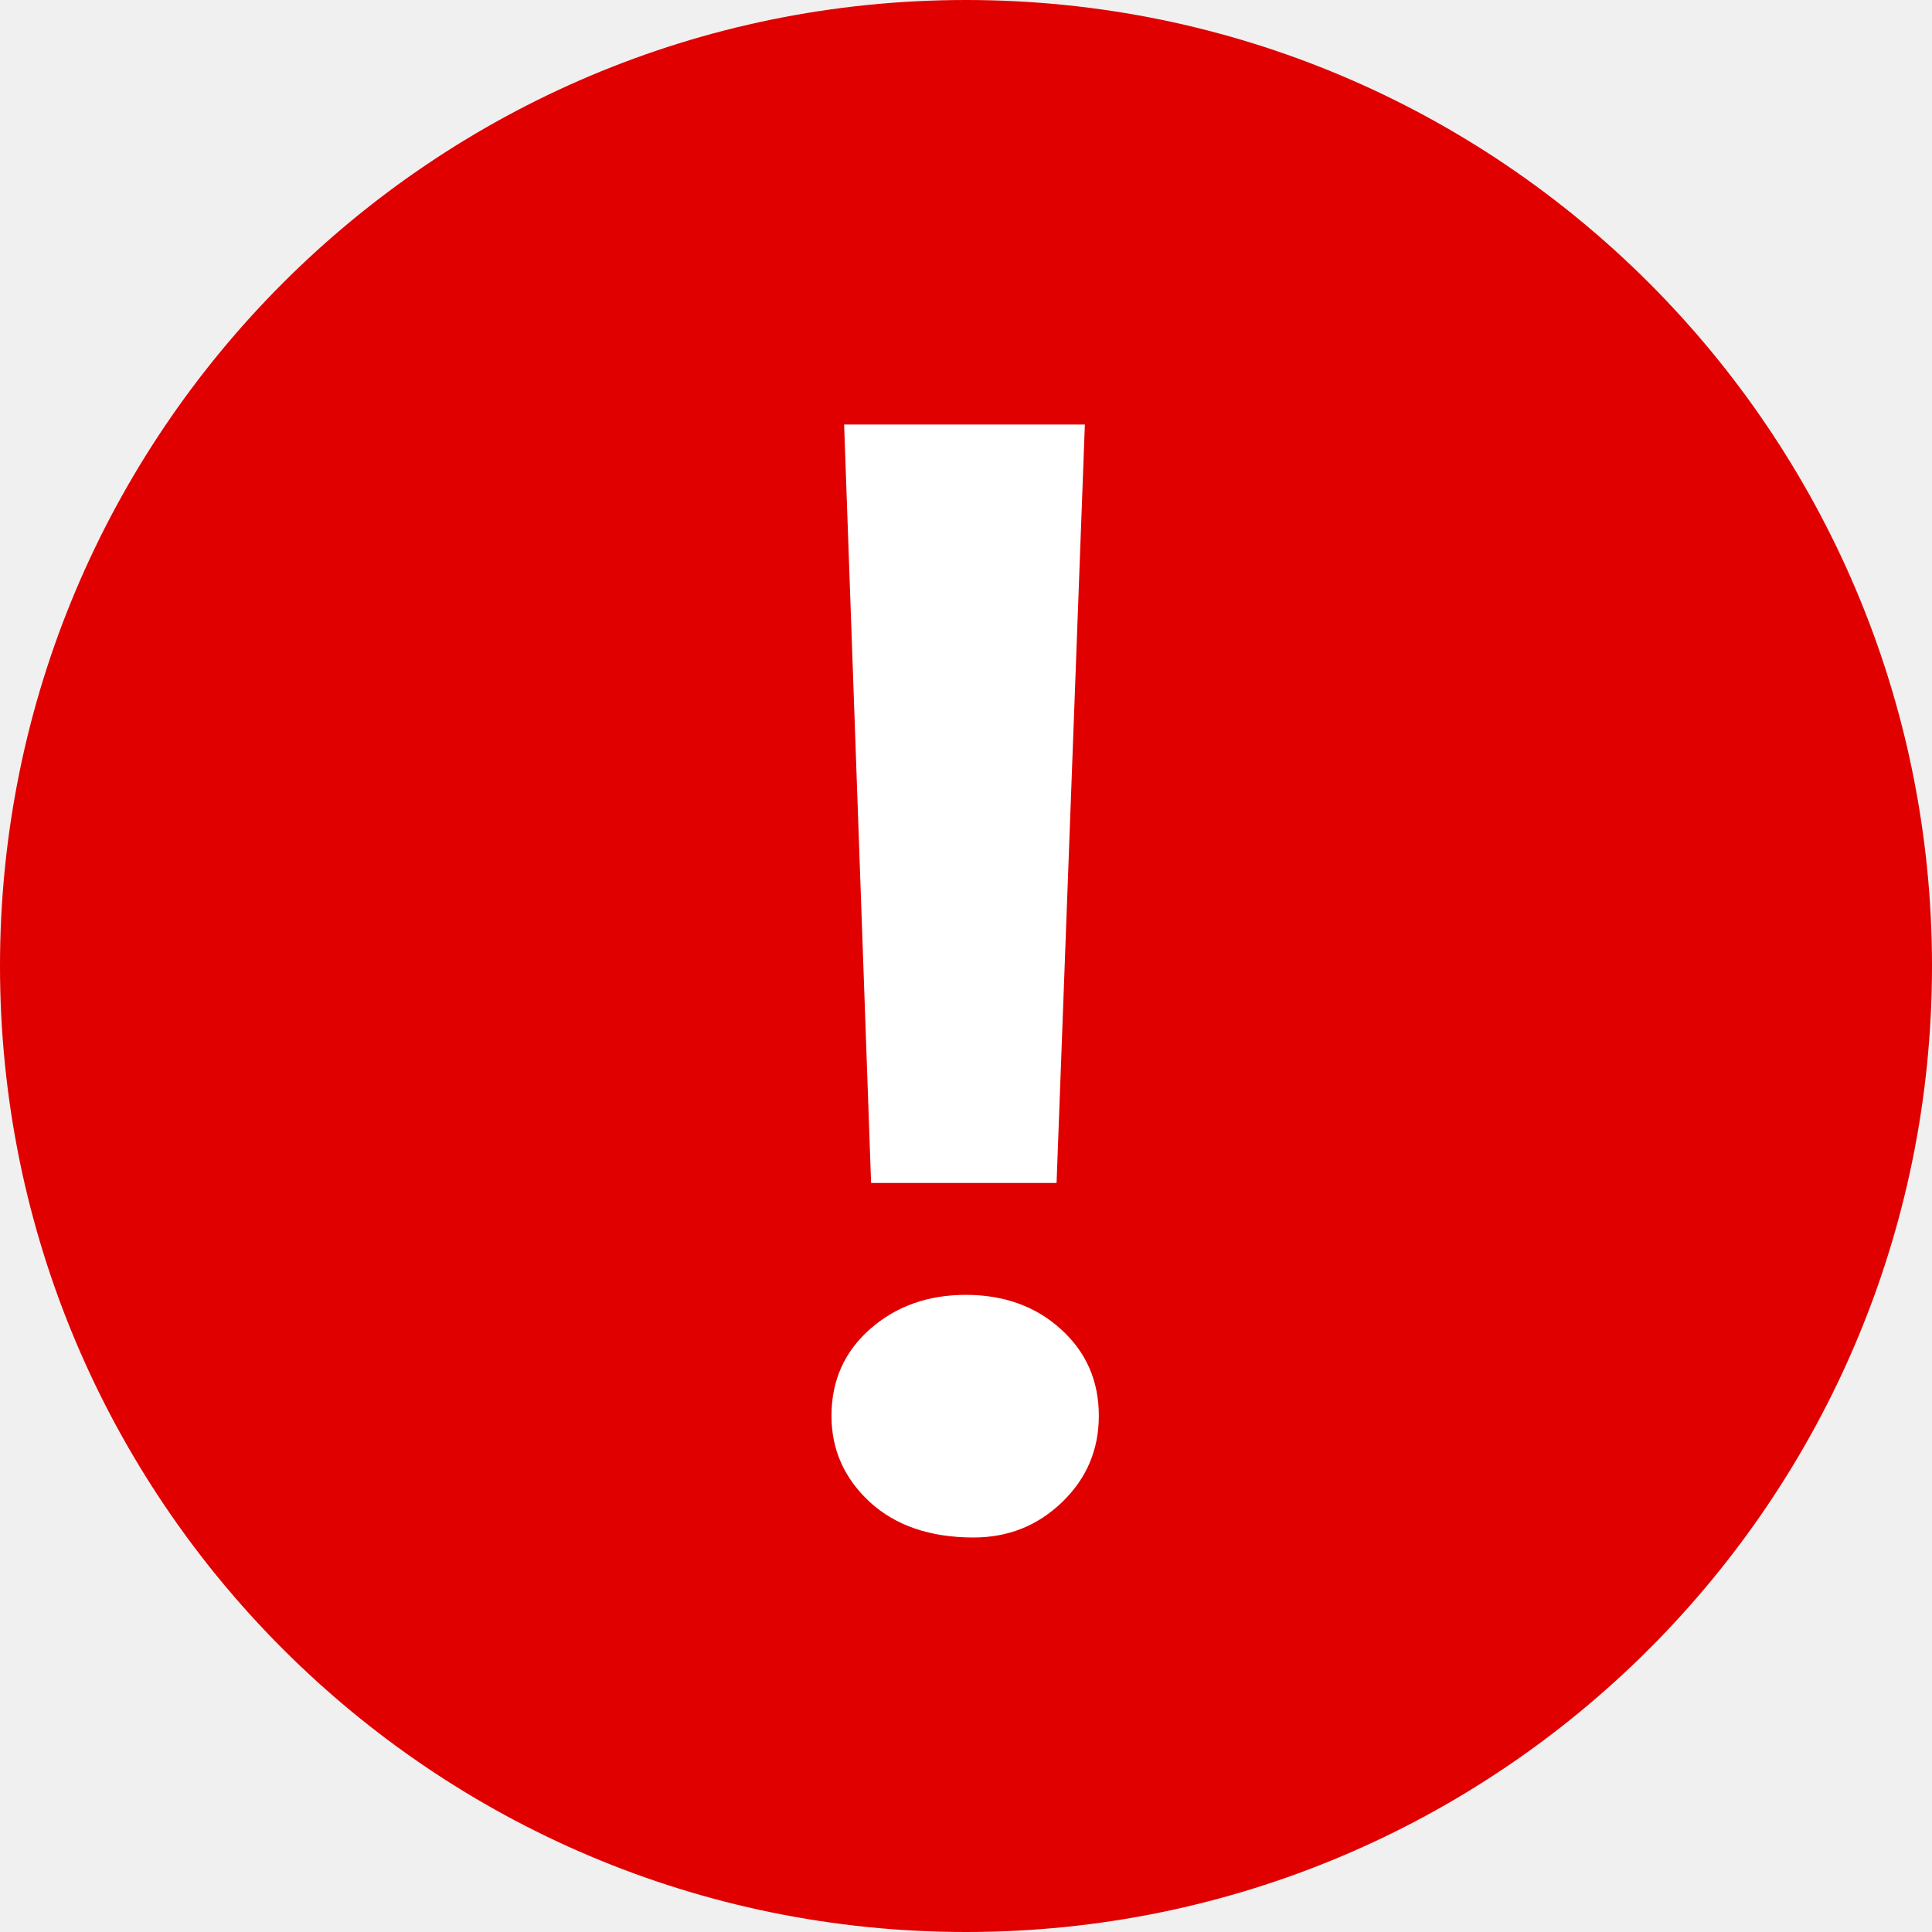
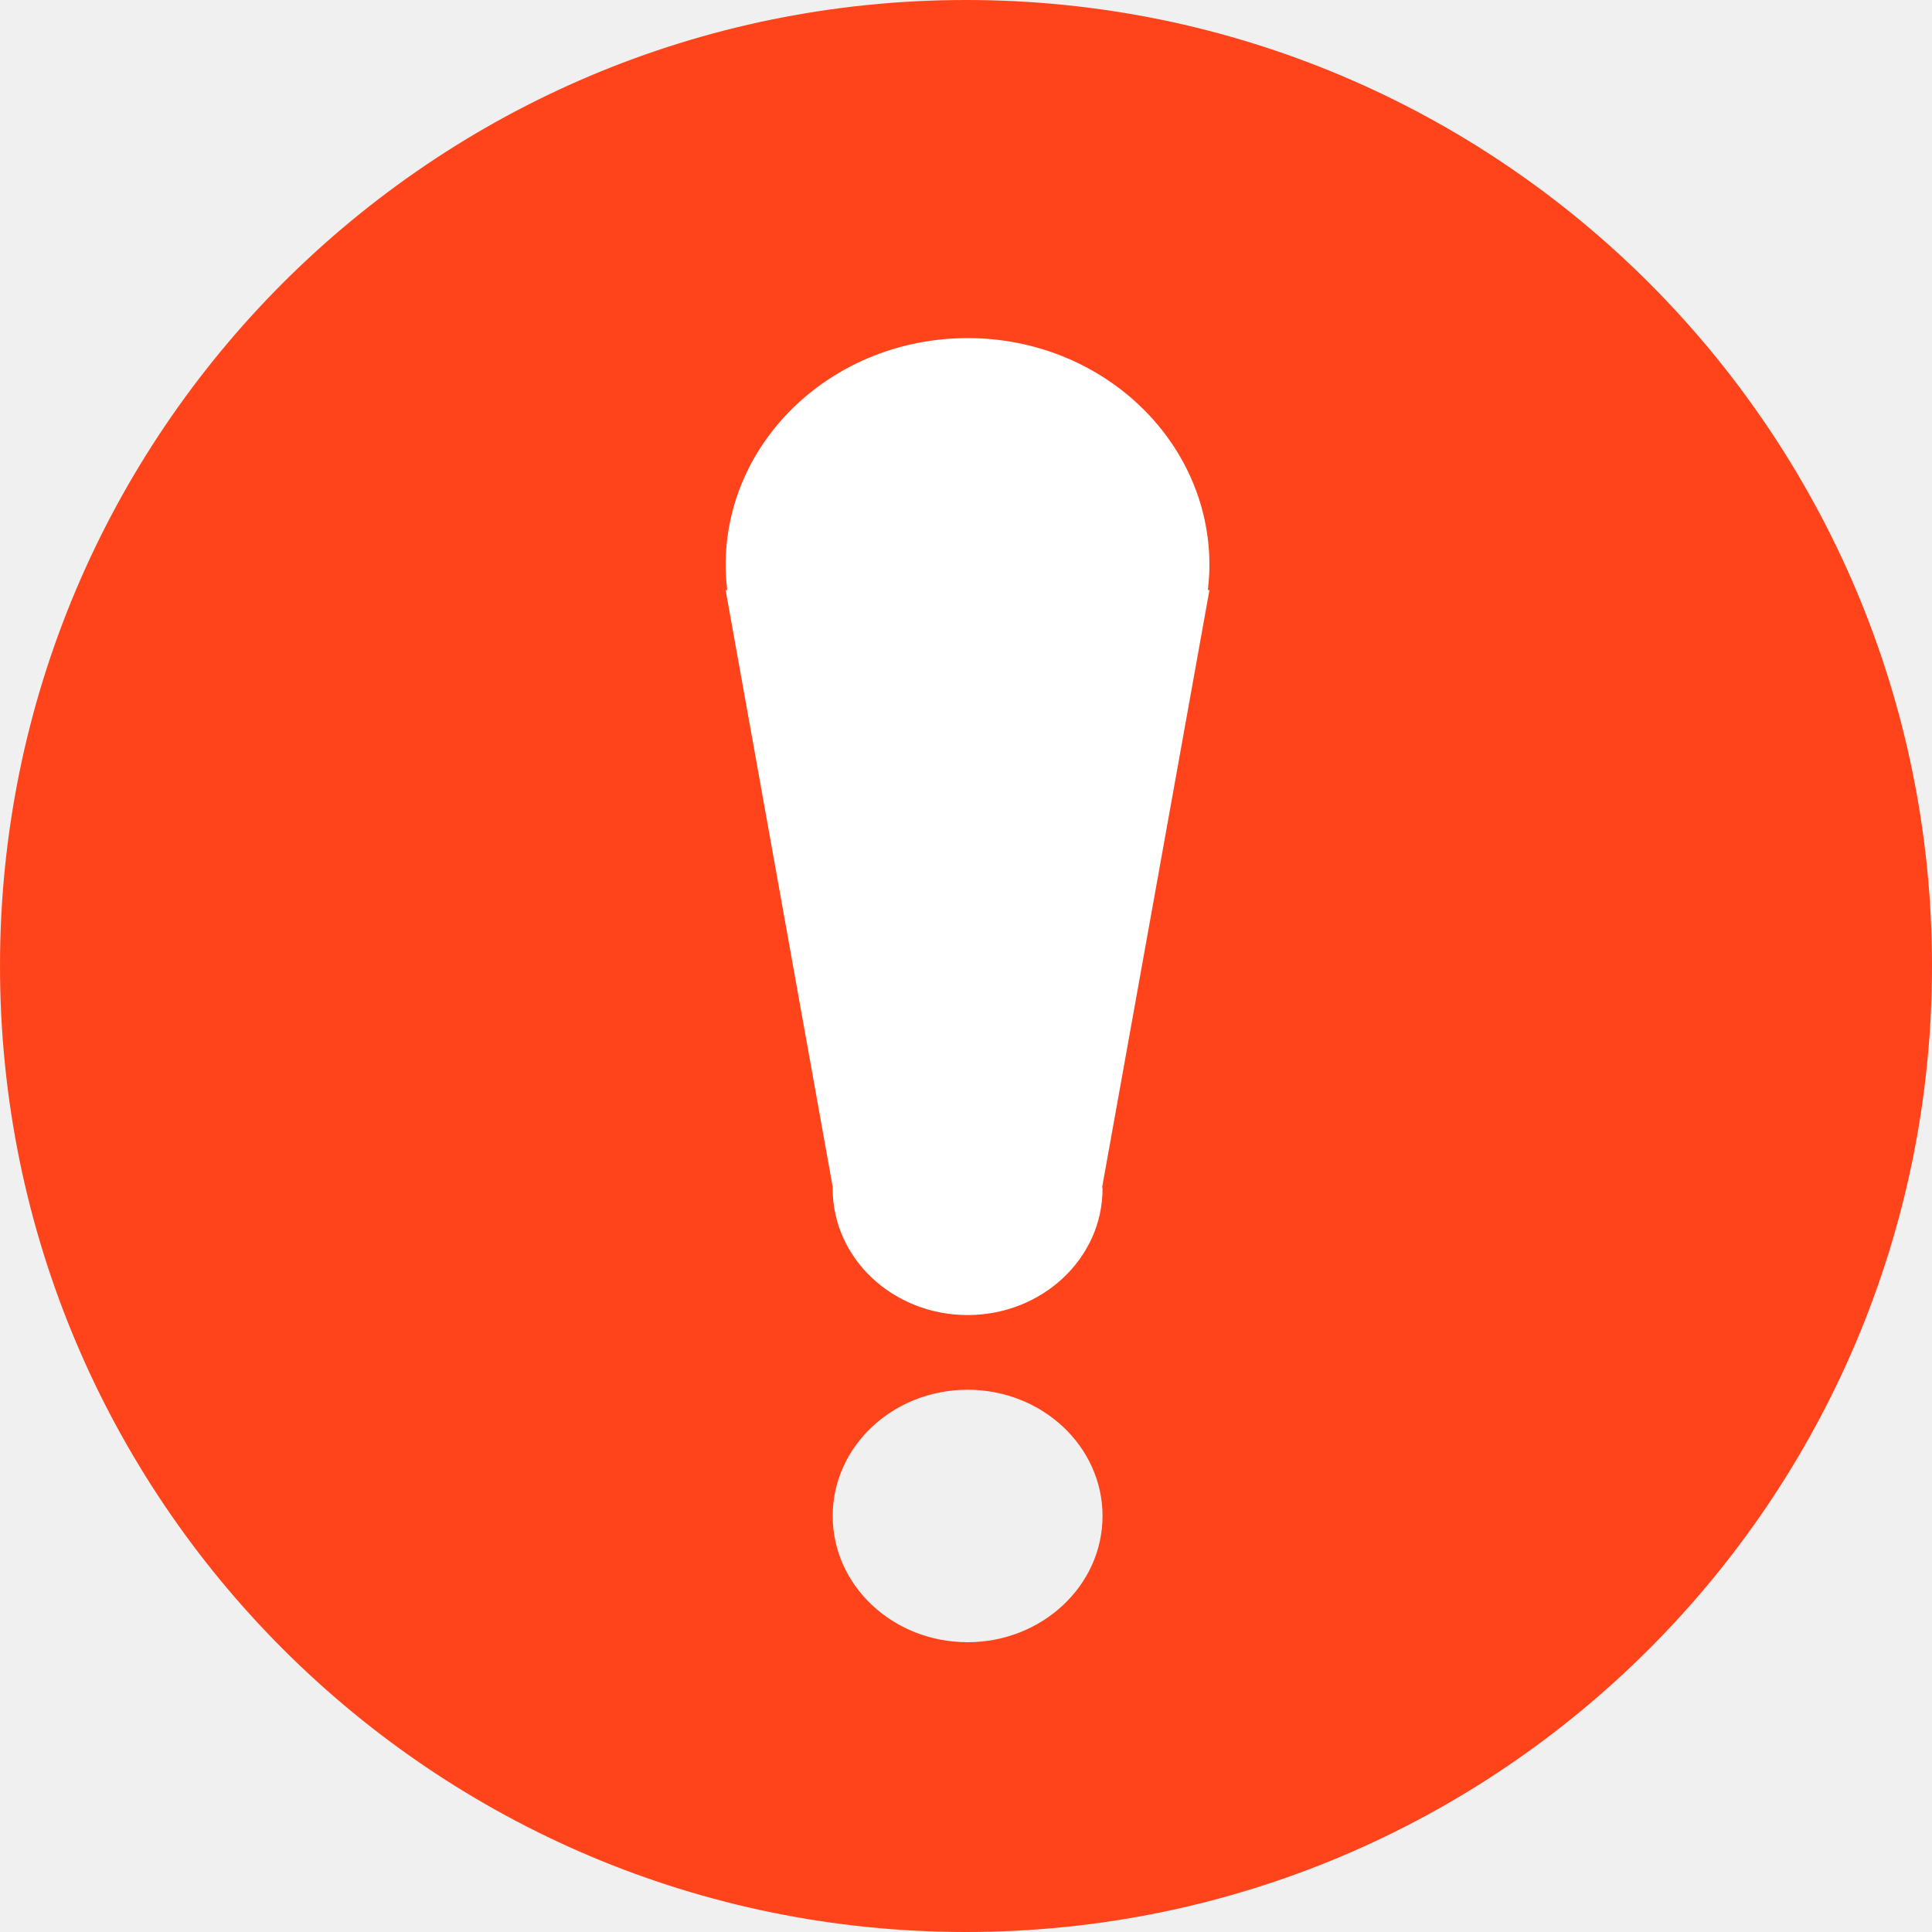
- <svg xmlns="http://www.w3.org/2000/svg" t="1683619565648" class="icon" viewBox="0 0 1024 1024" version="1.1" p-id="3342" width="200" height="200">
-   <path d="M1024 512c0 282.8-229.3 512-512 512C229.2 1024 0 794.8 0 512 0 229.3 229.2 0 512 0s512 229.3 512 512" fill="#e10000" p-id="3343" />
-   <path d="M440.7 750.4c0-18.7 6.9-34.1 20.6-46.1 13.7-12 30.6-18 50.6-18 20.2 0 37.1 6.1 50.4 18.2 13.4 12.1 20.1 27.4 20.1 45.9 0 18-6.5 33.3-19.5 45.8s-28.6 18.7-46.9 18.7c-23 0-41.3-6.3-54.9-18.7-13.6-12.6-20.4-27.8-20.4-45.8zM575 225l-15 402h-98.3l-14.3-402H575z" fill="#ffffff" p-id="3344" />
+ <svg xmlns="http://www.w3.org/2000/svg" t="1683632760502" class="icon" viewBox="0 0 1024 1024" version="1.1" p-id="4338" width="16" height="16">
+   <path d="M512 0a512 512 0 1 0 0 1024A512 512 0 0 0 512 0z m0.853 870.4c-39.509 0-71.509-29.952-71.509-66.901 0-36.949 32-66.901 71.509-66.901 39.424 0 71.509 29.952 71.509 66.901 0 36.949-32.085 66.901-71.509 66.901z" fill="#FF441B" p-id="4339" />
+   <path d="M641.024 312.747l-56.832 316.331 0.171 1.024c0 36.949-32.085 66.901-71.509 66.901-39.509 0-71.509-29.952-71.509-66.901v-1.024l-56.747-316.331h0.853a114.944 114.944 0 0 1-0.853-13.141c0-66.56 57.429-120.405 128.256-120.405 70.827 0 128.171 53.931 128.171 120.32 0 4.523-0.341 8.875-0.853 13.227h0.853z" fill="#FFFFFF" p-id="4340" />
</svg>
